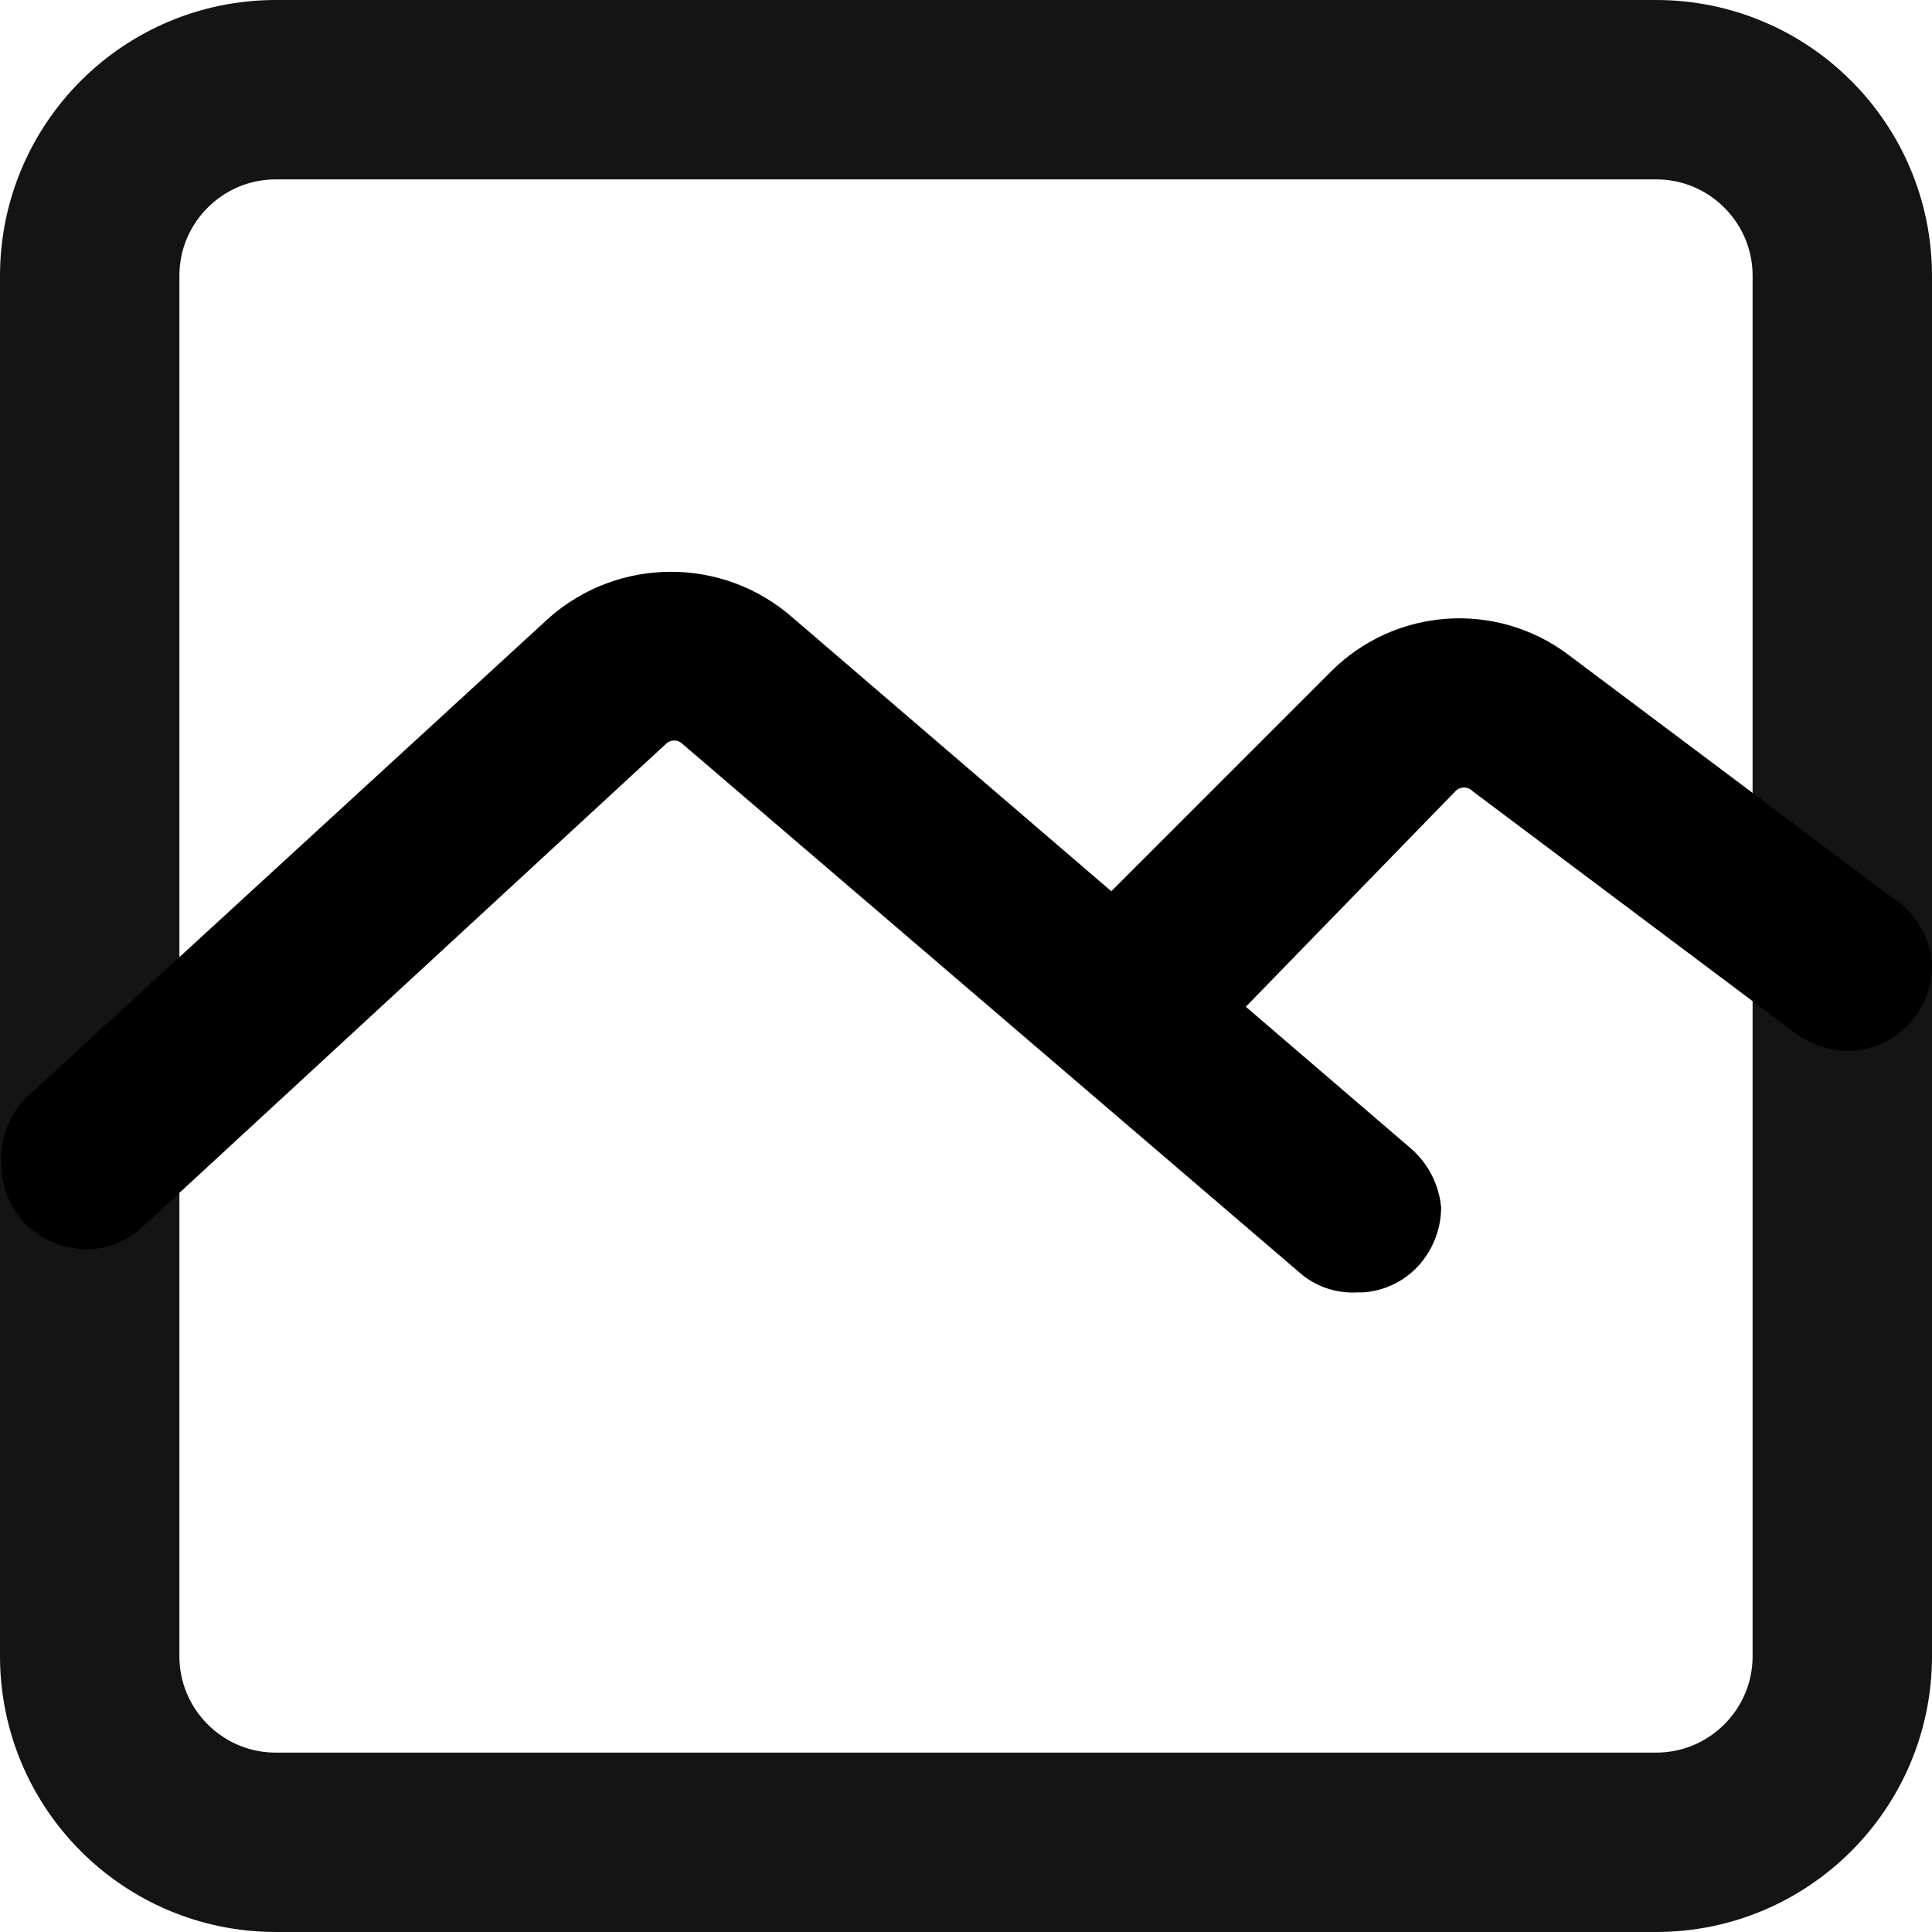
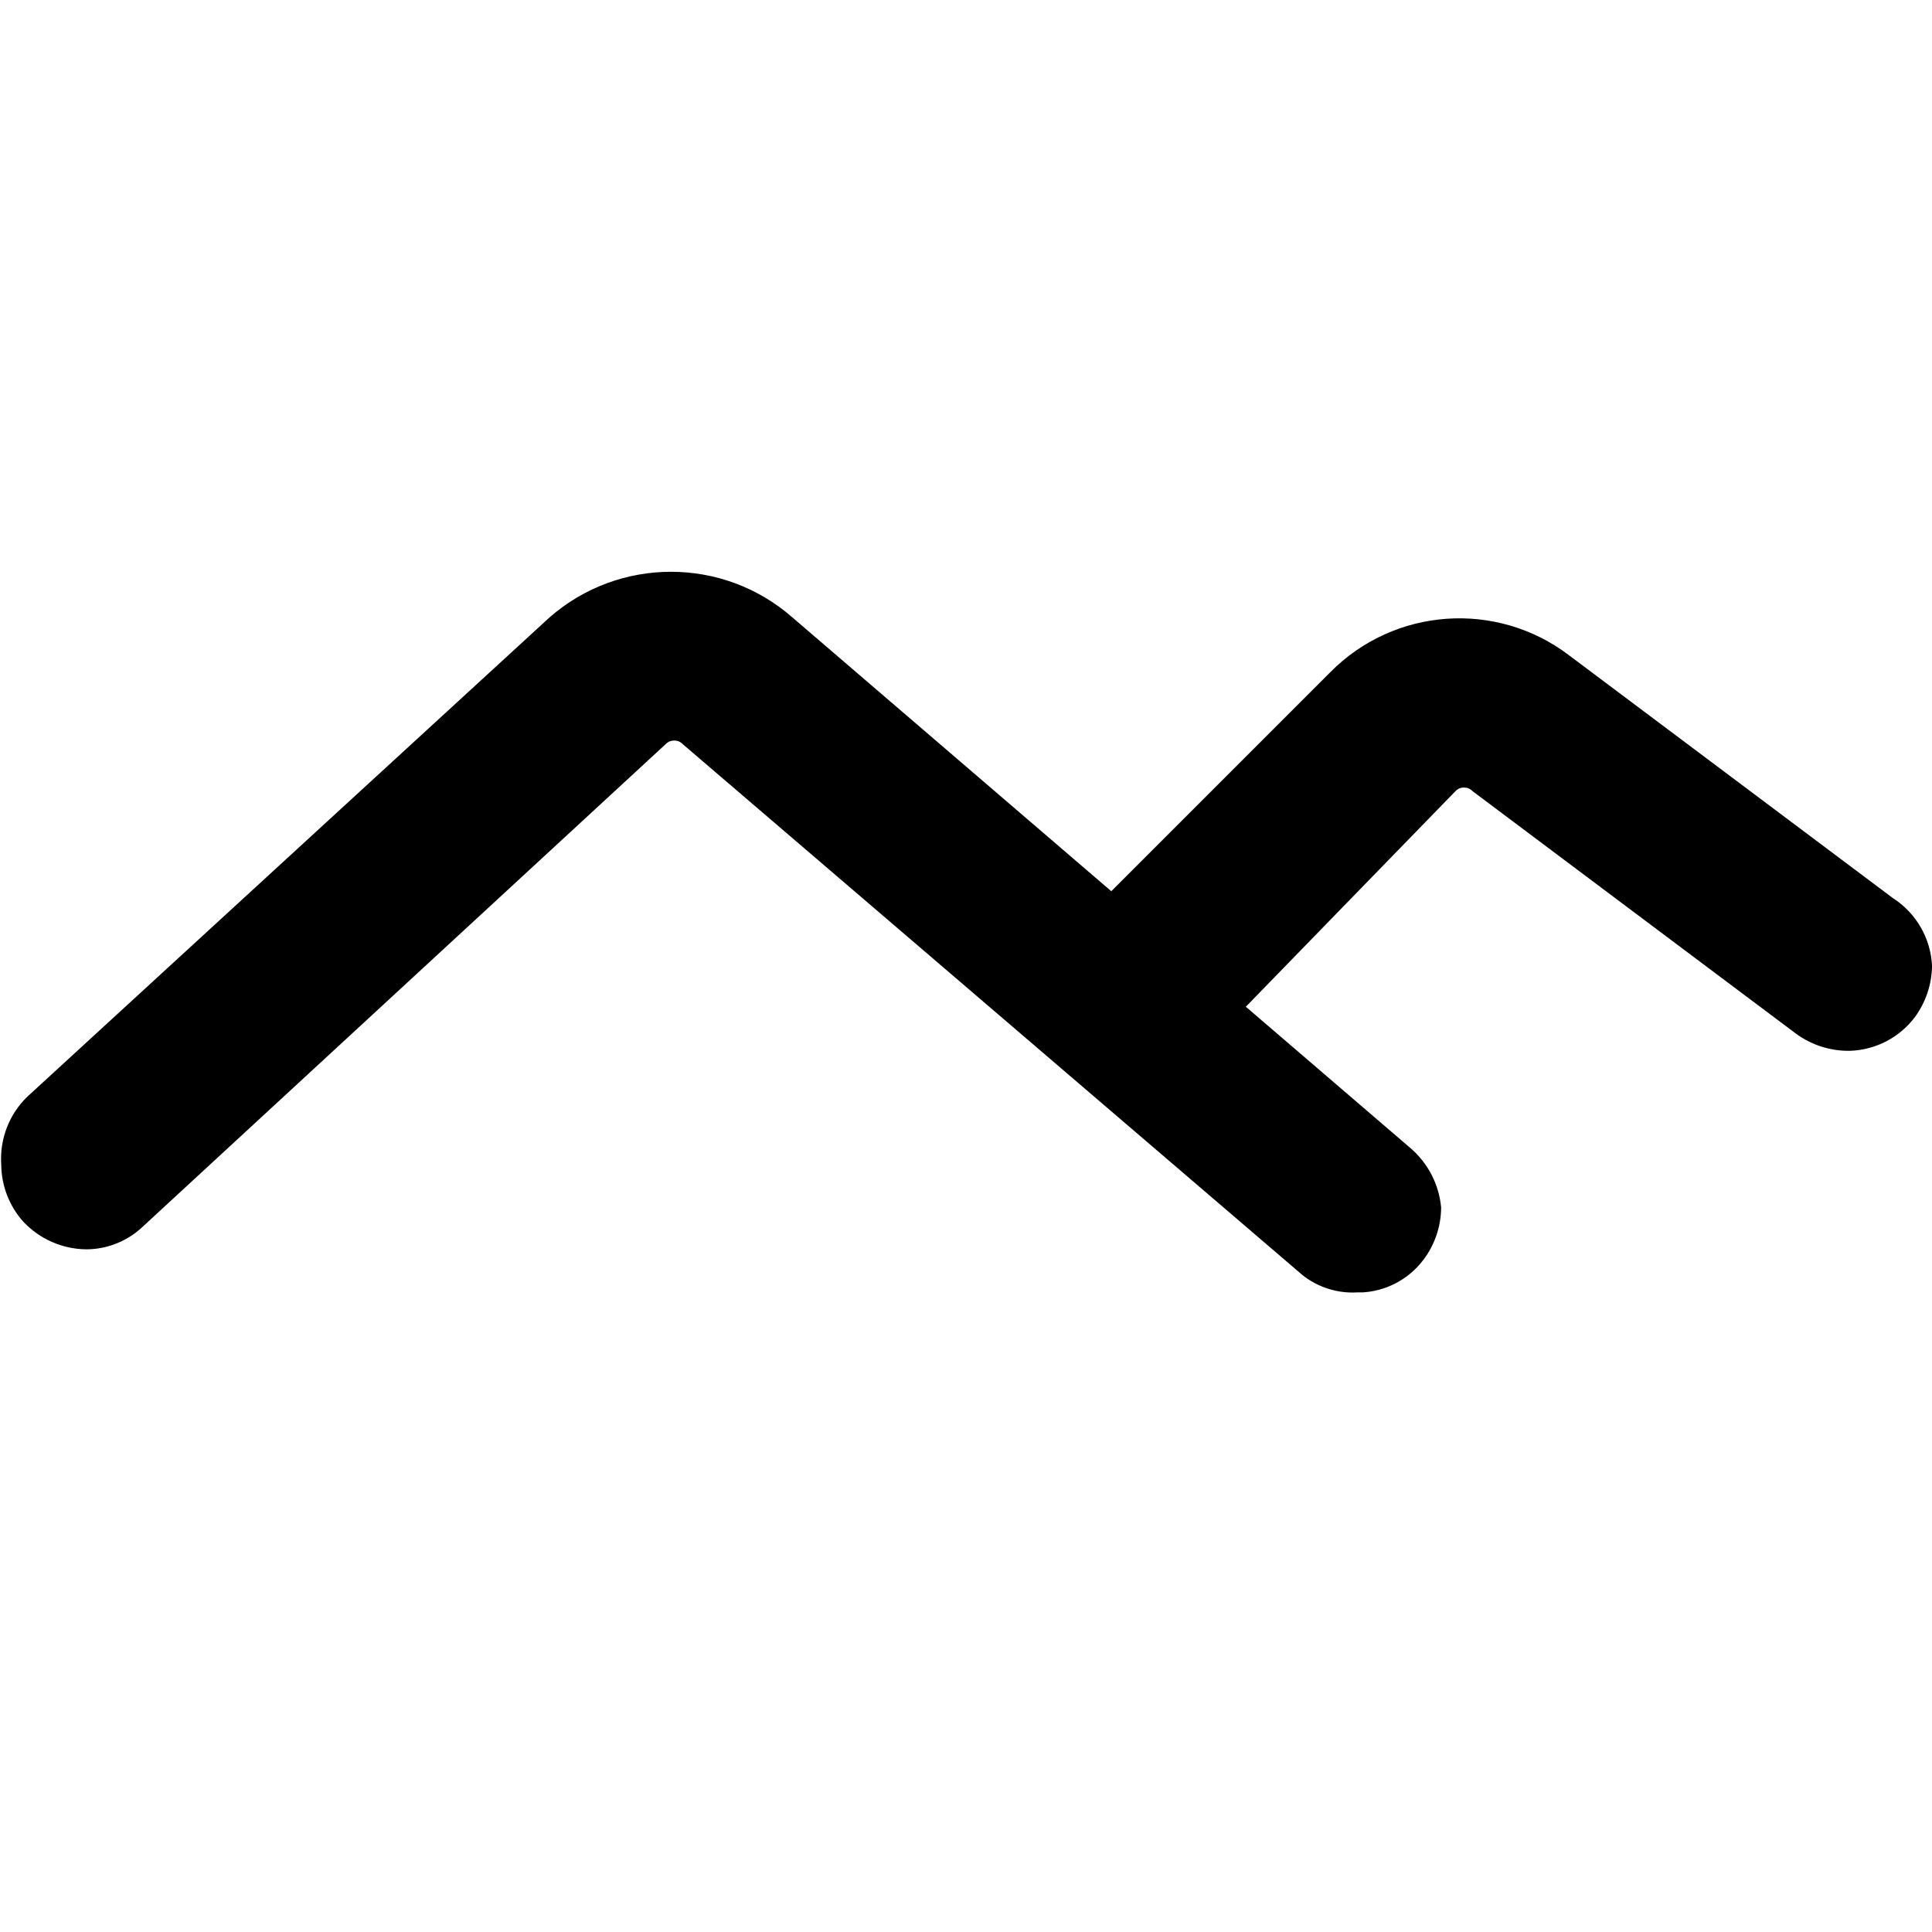
<svg xmlns="http://www.w3.org/2000/svg" data-v-62b04574="" data-v-19661717="" width="14" height="14" viewBox="5 5 14 14" version="1.1" preserveAspectRatio="xMinYMin meet" overflow="visible" style="background-color: transparent;">
  <g transform="translate(5,5)">
    <svg version="1.1" preserveAspectRatio="xMinYMin meet" overflow="hidden" width="14" height="14" x="0" y="0" viewBox="0 0 14 14">
      <clipPath id="clippath-artboard-1444">
        <path d="M 0 0 l 14 0 l 0 14 l -14 0 z" clip-rule="evenodd" />
      </clipPath>
      <g clip-path="url(#clippath-artboard-1444)">
        <g transform="translate(0,-9.021243840834359e-8)">
          <g>
            <clipPath id="clippath-border12228041">
              <path d="M 2 0 L 12 0 C 13.105 0 14 0.895 14 2 L 14 12 C 14 13.105 13.105 14 12 14 L 2 14 C 0.895 14 0 13.105 0 12 L 0 2 C 0 0.895 0.895 0 2 0 Z" clip-rule="evenodd" />
            </clipPath>
-             <path d="M 2 0 L 12 0 C 13.105 0 14 0.895 14 2 L 14 12 C 14 13.105 13.105 14 12 14 L 2 14 C 0.895 14 0 13.105 0 12 L 0 2 C 0 0.895 0.895 0 2 0 Z" fill="none" stroke="rgba(20,20,20,1)" stroke-width="2.6" clip-path="url(#clippath-border12228041)" />
+             <path d="M 2 0 L 12 0 C 13.105 0 14 0.895 14 2 L 14 12 C 14 13.105 13.105 14 12 14 L 2 14 C 0.895 14 0 13.105 0 12 L 0 2 C 0 0.895 0.895 0 2 0 Z" fill="none" stroke="inherit" stroke-width="2.6" clip-path="url(#clippath-border12228041)" />
          </g>
        </g>
        <g transform="translate(0.007992732,4.143064)">
-           <path d="M 9.433 5.099 L 4.939 1.249 C 4.923 1.232 4.901 1.223 4.878 1.223 C 4.855 1.223 4.832 1.232 4.816 1.249 L 1.023 4.749 C 0.913 4.852 0.767 4.91 0.616 4.91 L 0.616 4.91 C 0.444 4.908 0.28 4.836 0.162 4.711 C 0.059 4.597 0.002 4.449 0.001 4.295 L 0.001 4.295 L 0.001 4.295 C -0.011 4.111 0.058 3.931 0.191 3.803 L 3.974 0.331 C 4.478 -0.11 5.231 -0.11 5.734 0.331 L 10.218 4.181 C 10.342 4.29 10.42 4.442 10.435 4.607 L 10.435 4.607 L 10.435 4.607 C 10.434 4.756 10.381 4.9 10.284 5.014 C 10.179 5.137 10.029 5.212 9.868 5.222 L 9.83 5.222 C 9.687 5.231 9.546 5.187 9.433 5.099 Z" fill="rgb(0,0,0)" fill-opacity="1" stroke="none" stroke-width="0" fill-rule="nonzero" />
+           <path d="M 9.433 5.099 L 4.939 1.249 C 4.923 1.232 4.901 1.223 4.878 1.223 C 4.855 1.223 4.832 1.232 4.816 1.249 L 1.023 4.749 C 0.913 4.852 0.767 4.91 0.616 4.91 L 0.616 4.91 C 0.444 4.908 0.28 4.836 0.162 4.711 C 0.059 4.597 0.002 4.449 0.001 4.295 L 0.001 4.295 L 0.001 4.295 C -0.011 4.111 0.058 3.931 0.191 3.803 L 3.974 0.331 C 4.478 -0.11 5.231 -0.11 5.734 0.331 L 10.218 4.181 C 10.342 4.29 10.42 4.442 10.435 4.607 L 10.435 4.607 L 10.435 4.607 C 10.434 4.756 10.381 4.9 10.284 5.014 C 10.179 5.137 10.029 5.212 9.868 5.222 L 9.83 5.222 C 9.687 5.231 9.546 5.187 9.433 5.099 Z" fill="inherit" fill-opacity="1" stroke="none" stroke-width="0" fill-rule="nonzero" />
        </g>
        <g transform="translate(7.776232,4.480678)">
-           <path d="M 5.24 3.011 L 2.894 1.252 C 2.878 1.235 2.856 1.226 2.833 1.226 C 2.809 1.226 2.787 1.235 2.771 1.252 L 1.116 2.954 C 0.875 3.216 0.469 3.233 0.208 2.992 C -0.054 2.752 -0.071 2.345 0.17 2.084 L 1.863 0.391 C 2.327 -0.079 3.068 -0.132 3.594 0.268 L 5.94 2.027 C 6.109 2.135 6.215 2.319 6.224 2.519 L 6.224 2.519 C 6.222 2.652 6.179 2.781 6.101 2.888 C 5.989 3.038 5.815 3.128 5.628 3.134 L 5.628 3.134 C 5.489 3.136 5.353 3.093 5.24 3.011 Z" fill="rgb(0,0,0)" fill-opacity="1" stroke="none" stroke-width="0" fill-rule="nonzero" />
+           <path d="M 5.24 3.011 L 2.894 1.252 C 2.878 1.235 2.856 1.226 2.833 1.226 C 2.809 1.226 2.787 1.235 2.771 1.252 L 1.116 2.954 C 0.875 3.216 0.469 3.233 0.208 2.992 C -0.054 2.752 -0.071 2.345 0.17 2.084 L 1.863 0.391 C 2.327 -0.079 3.068 -0.132 3.594 0.268 L 5.94 2.027 C 6.109 2.135 6.215 2.319 6.224 2.519 L 6.224 2.519 C 6.222 2.652 6.179 2.781 6.101 2.888 C 5.989 3.038 5.815 3.128 5.628 3.134 L 5.628 3.134 C 5.489 3.136 5.353 3.093 5.24 3.011 Z" fill="inherit" fill-opacity="1" stroke="none" stroke-width="0" fill-rule="nonzero" />
        </g>
      </g>
    </svg>
  </g>
</svg>
